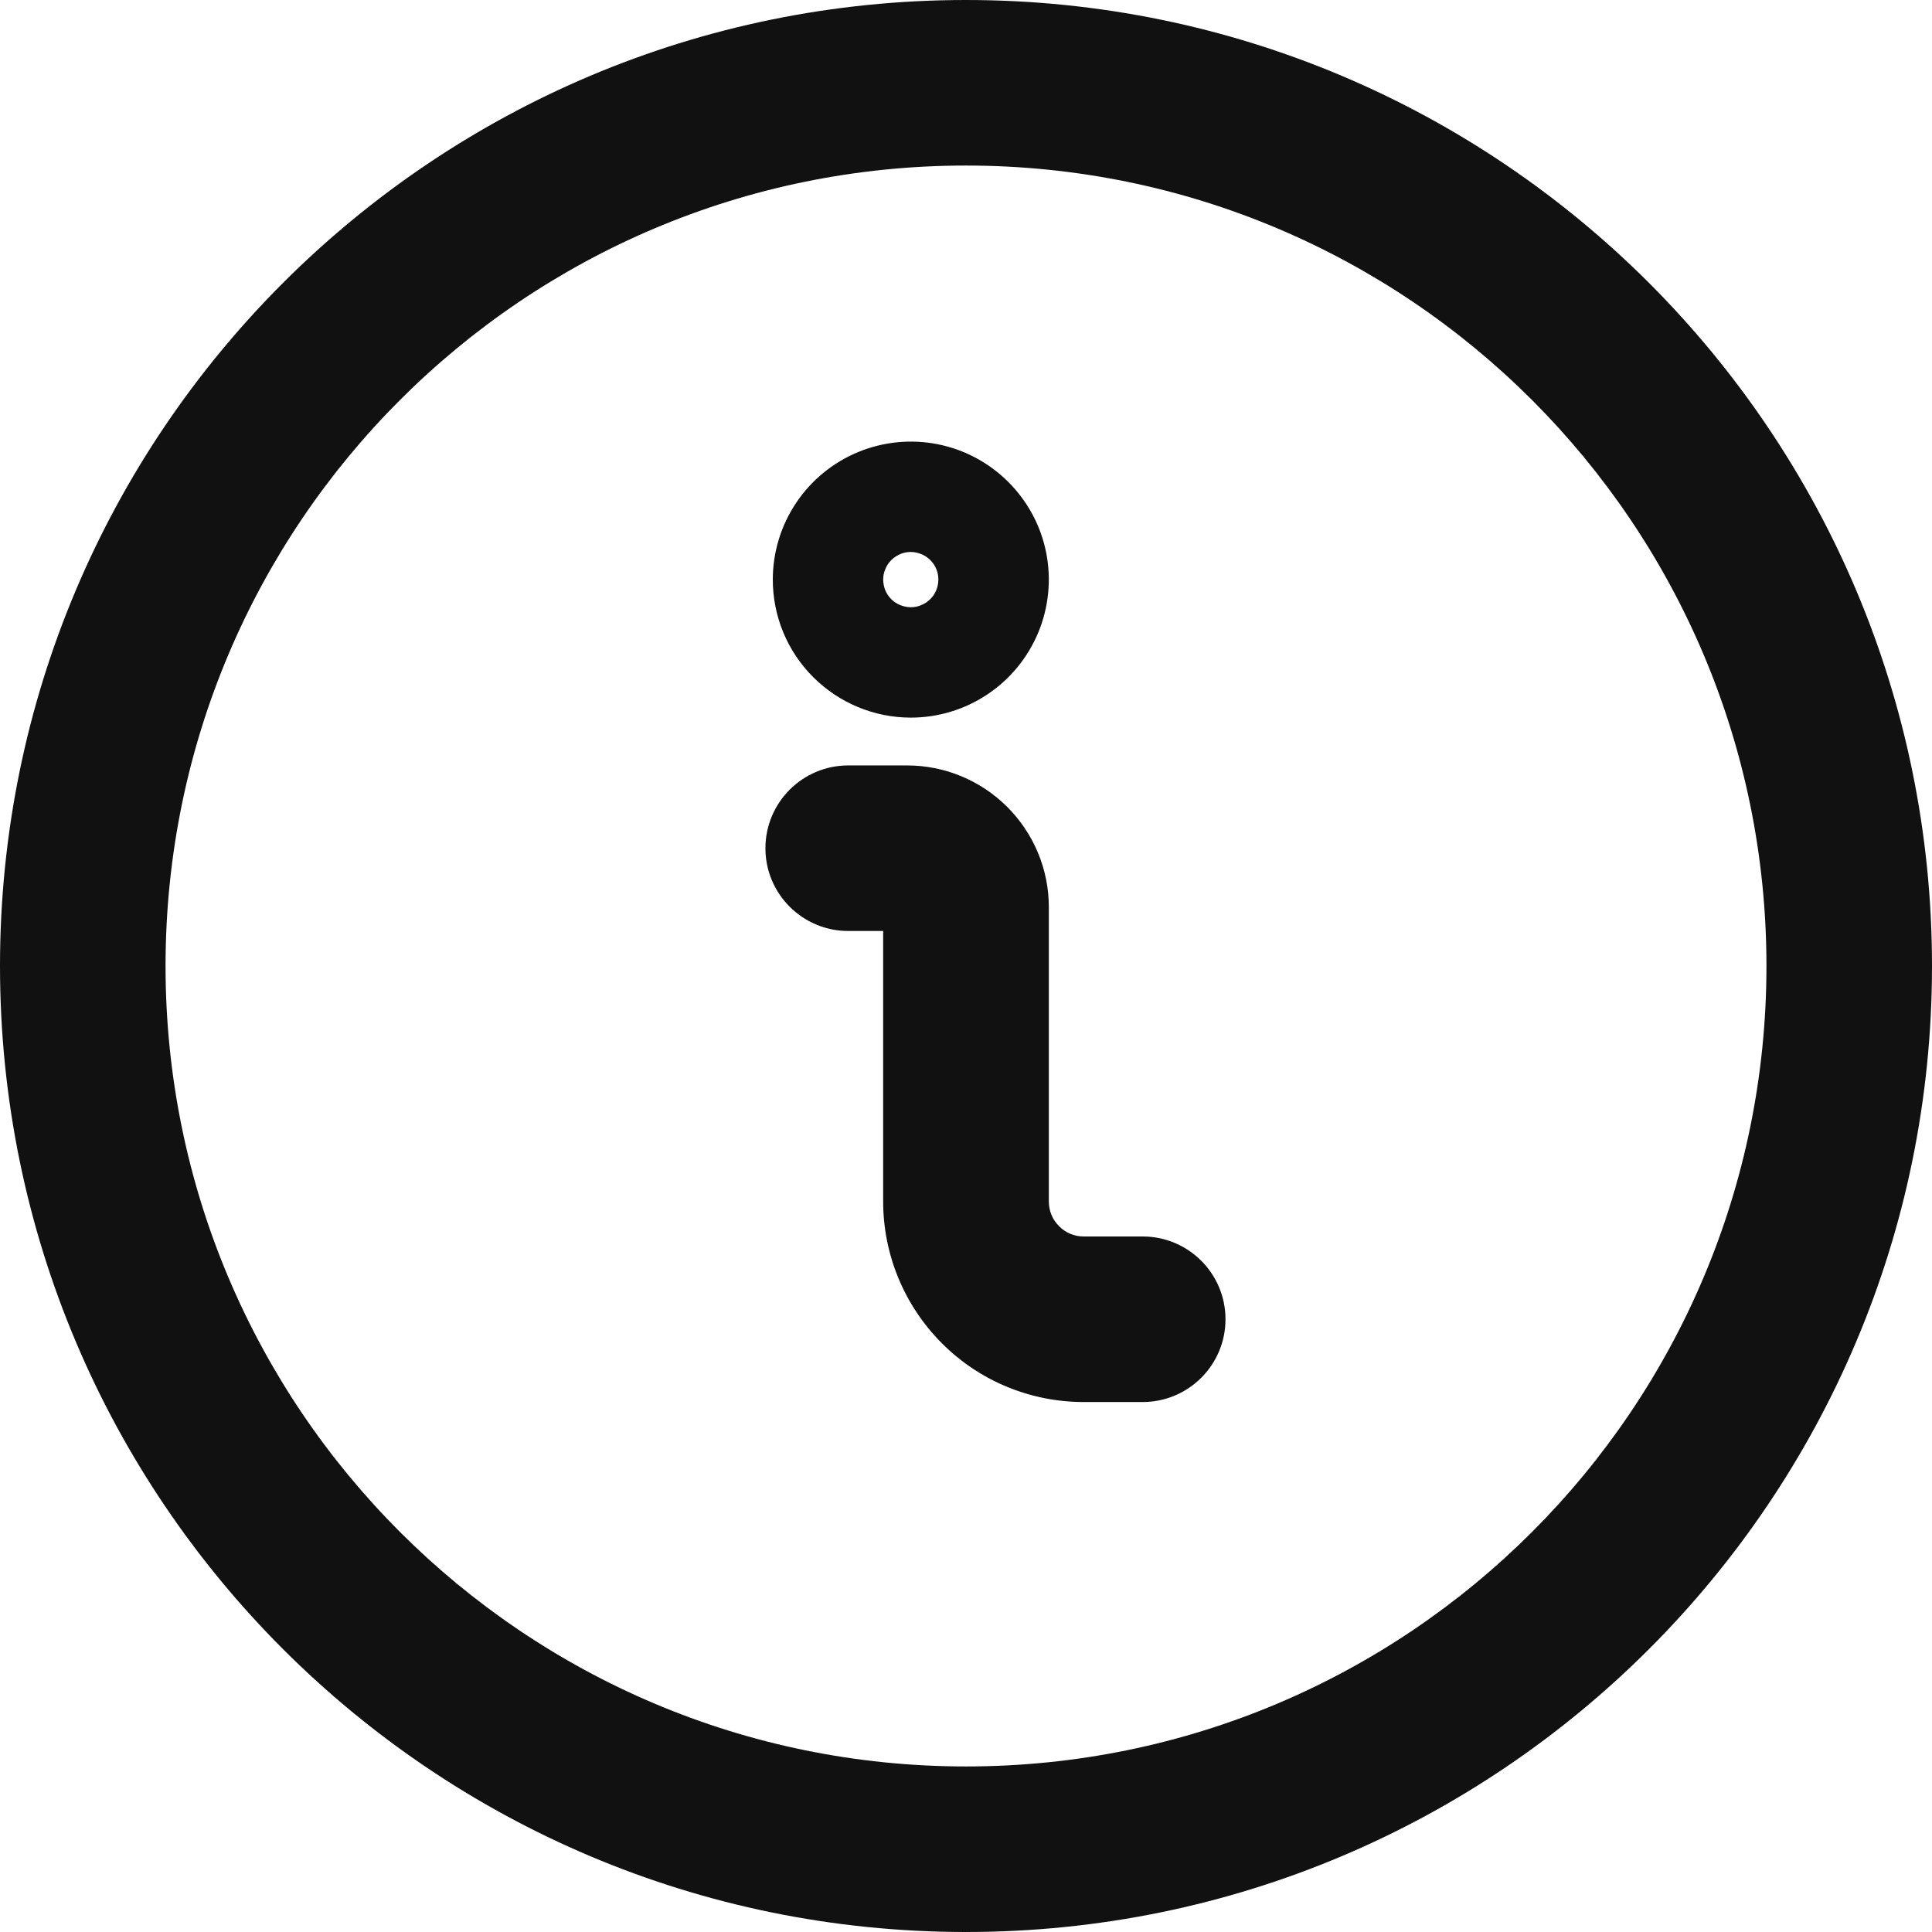
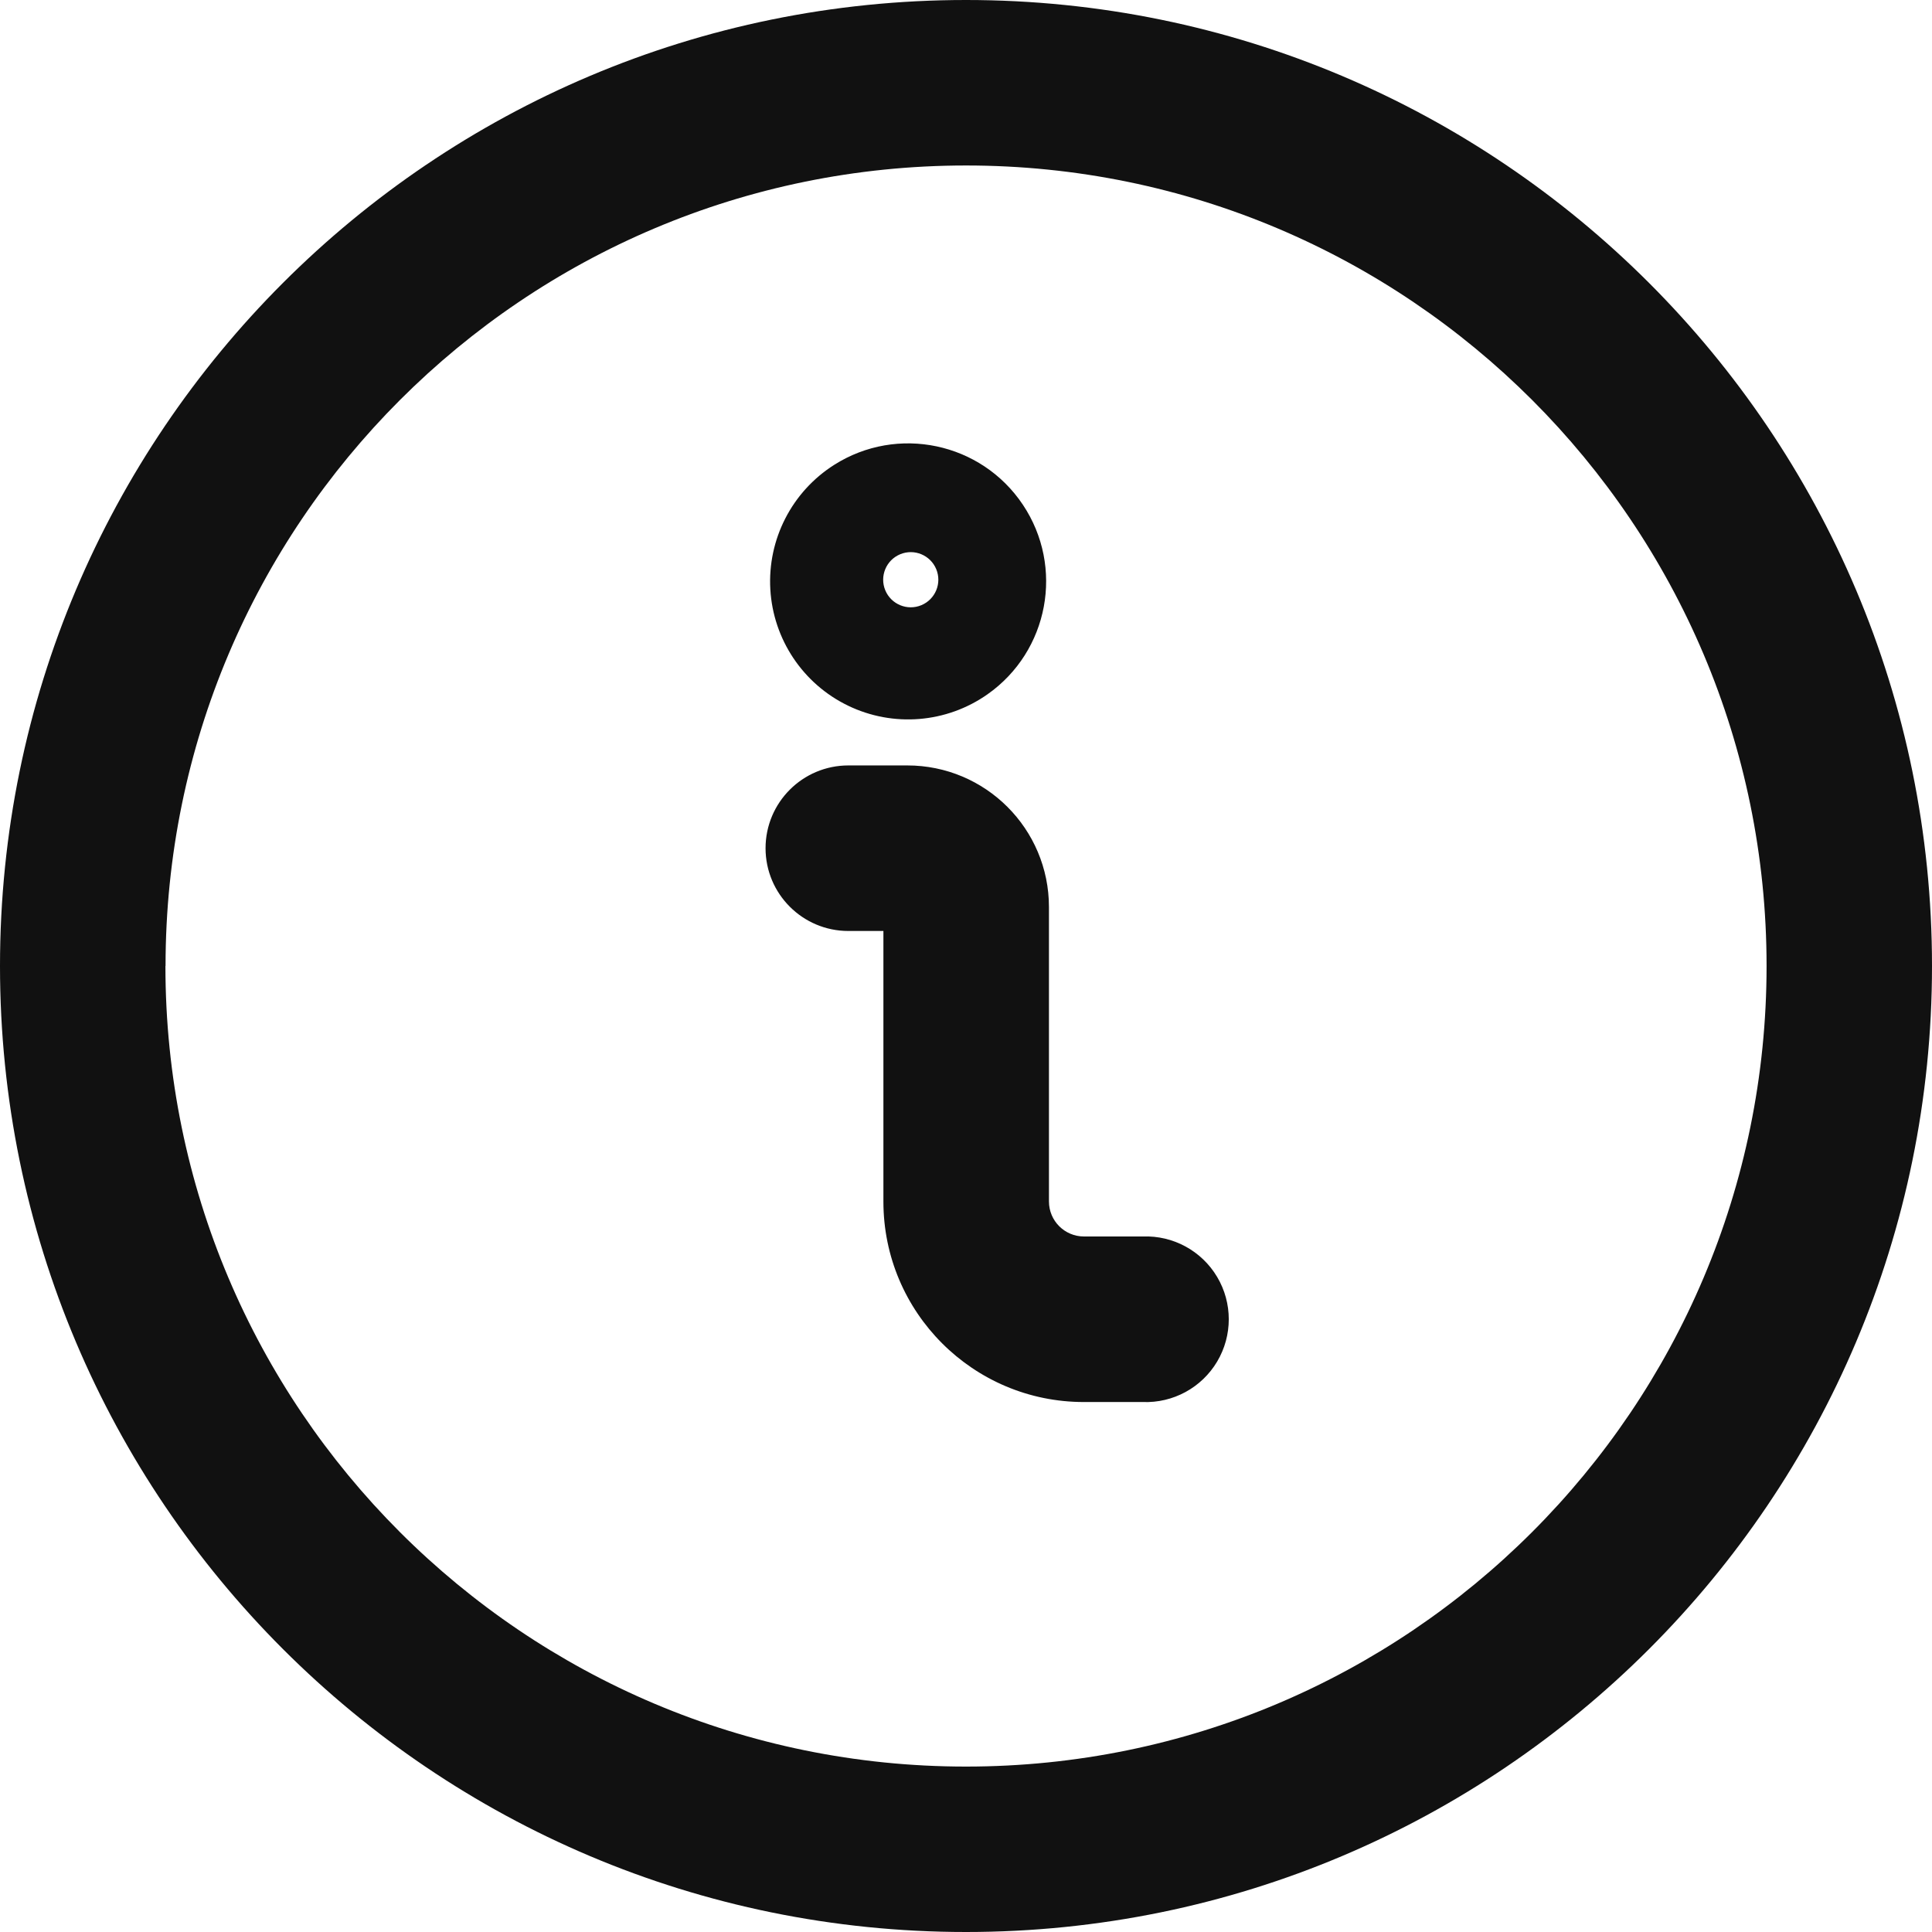
- <svg xmlns="http://www.w3.org/2000/svg" width="16" height="16" viewBox="0 0 16 16" fill="none">
-   <path fill-rule="evenodd" clip-rule="evenodd" d="M1.371 8C1.371 4.339 4.339 1.371 8 1.371C11.661 1.371 14.629 4.339 14.629 8C14.629 11.661 11.661 14.629 8 14.629C4.339 14.629 1.371 11.661 1.371 8ZM8 0C3.582 0 0 3.582 0 8C0 12.418 3.582 16 8 16C12.418 16 16 12.418 16 8C16 3.582 12.418 0 8 0ZM8.178 5.75C7.99 5.876 7.769 5.943 7.543 5.943C7.24 5.943 6.949 5.822 6.735 5.608C6.52 5.394 6.4 5.103 6.4 4.8C6.4 4.574 6.467 4.353 6.593 4.165C6.718 3.977 6.897 3.831 7.106 3.744C7.314 3.658 7.544 3.635 7.766 3.679C7.988 3.723 8.191 3.832 8.351 3.992C8.511 4.152 8.62 4.355 8.664 4.577C8.708 4.799 8.685 5.029 8.599 5.237C8.512 5.446 8.366 5.625 8.178 5.75ZM7.455 4.589C7.442 4.595 7.428 4.602 7.416 4.61C7.391 4.627 7.369 4.648 7.353 4.673C7.345 4.685 7.337 4.699 7.332 4.713C7.32 4.74 7.314 4.77 7.314 4.8C7.314 4.815 7.316 4.83 7.319 4.845C7.327 4.889 7.349 4.93 7.381 4.962C7.413 4.994 7.454 5.015 7.498 5.024C7.513 5.027 7.528 5.029 7.543 5.029C7.573 5.029 7.602 5.023 7.63 5.011C7.644 5.005 7.657 4.998 7.67 4.99C7.695 4.973 7.716 4.952 7.733 4.927C7.741 4.914 7.748 4.901 7.754 4.887C7.765 4.86 7.771 4.83 7.771 4.8C7.771 4.785 7.77 4.77 7.767 4.755C7.758 4.711 7.737 4.671 7.704 4.638C7.672 4.606 7.631 4.585 7.587 4.576C7.573 4.573 7.558 4.571 7.543 4.571C7.513 4.571 7.483 4.577 7.455 4.589ZM6.339 7.025C6.339 6.646 6.646 6.339 7.025 6.339H7.512C7.824 6.339 8.122 6.463 8.342 6.683C8.562 6.903 8.686 7.201 8.686 7.512V9.95C8.686 10.027 8.716 10.101 8.771 10.155C8.825 10.21 8.898 10.24 8.975 10.24H9.463C9.842 10.24 10.149 10.547 10.149 10.926C10.149 11.304 9.842 11.611 9.463 11.611H8.975C8.535 11.611 8.112 11.437 7.801 11.125C7.489 10.813 7.314 10.391 7.314 9.95V7.71H7.025C6.646 7.71 6.339 7.403 6.339 7.025Z" fill="#111111" />
+ <svg xmlns="http://www.w3.org/2000/svg" width="16" height="16" fill="none" viewBox="0 0 16 16">
+   <path fill="#111" fill-rule="evenodd" d="M1.371 8A6.629 6.629 0 1114.63 8 6.629 6.629 0 011.37 8zM8 0a8 8 0 100 16A8 8 0 008 0zm.178 5.75a1.143 1.143 0 11-1.27-1.9 1.143 1.143 0 011.27 1.9zm-.723-1.16a.228.228 0 10.175.422.228.228 0 00-.175-.422zM6.34 7.025c0-.379.307-.686.686-.686h.487a1.173 1.173 0 011.174 1.173V9.95a.29.29 0 00.29.29h.487a.686.686 0 110 1.371h-.488a1.66 1.66 0 01-1.66-1.66V7.71h-.29a.686.686 0 01-.686-.686z" clip-rule="evenodd" />
</svg>
